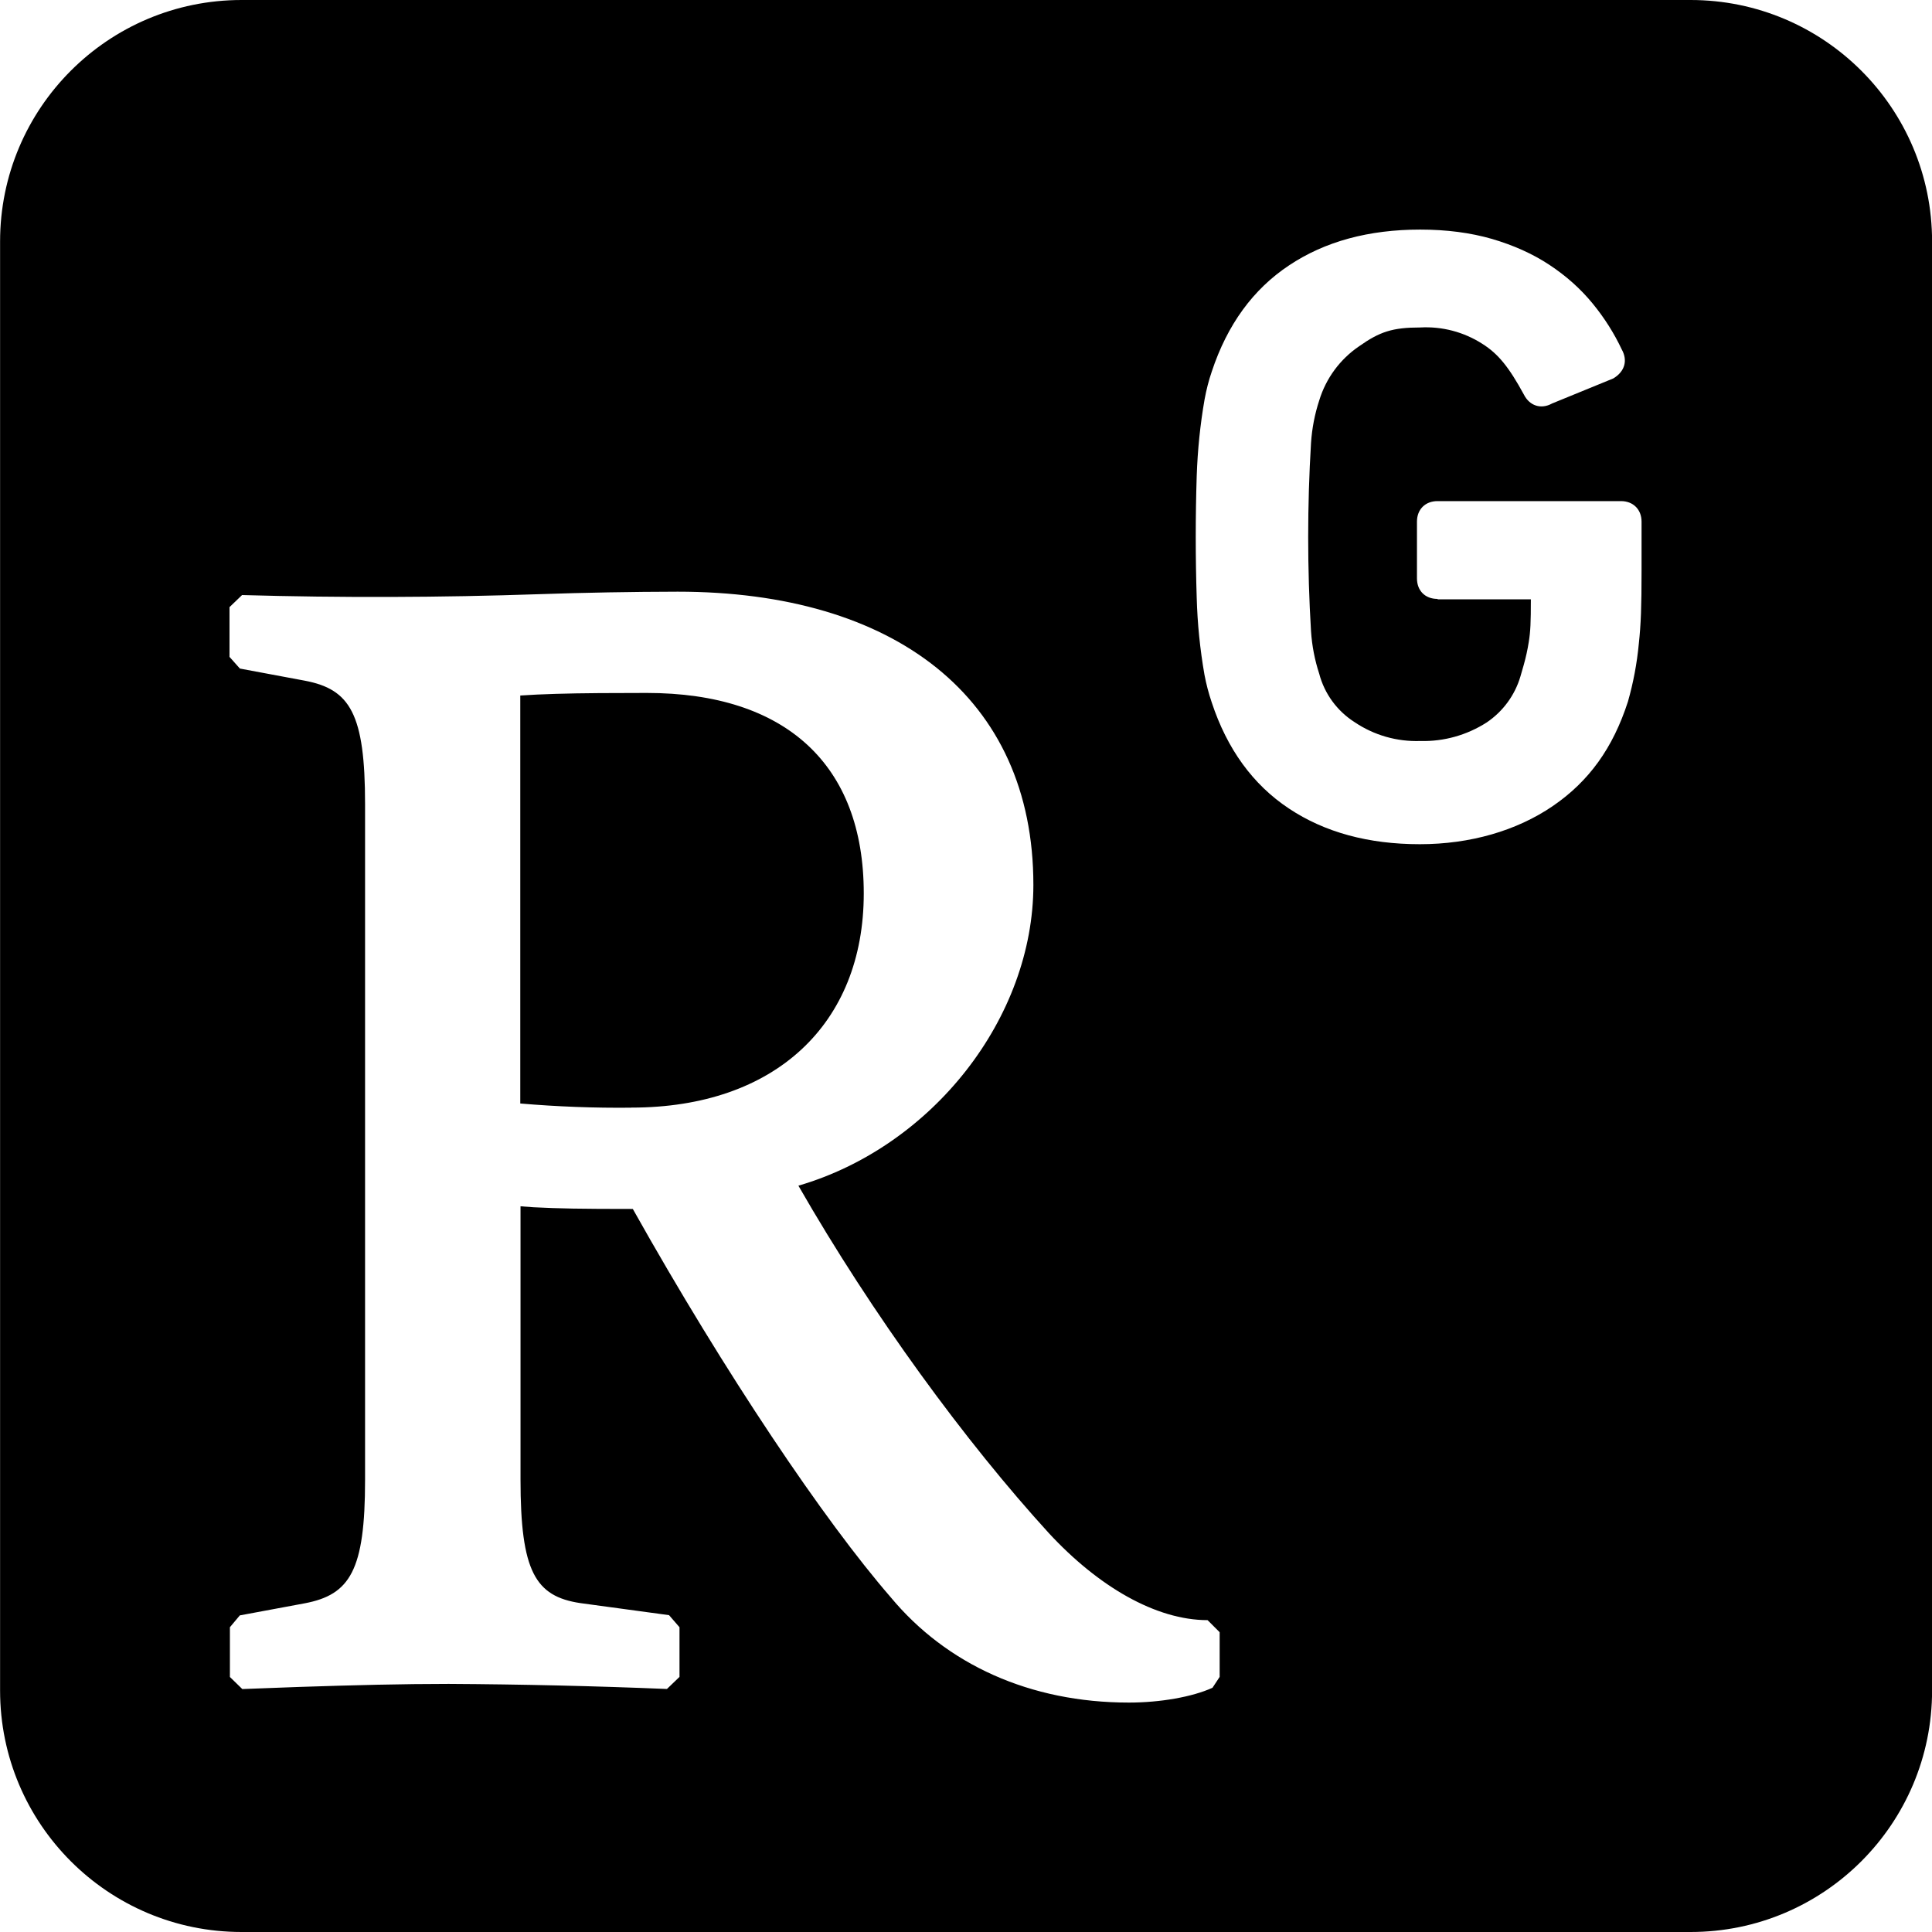
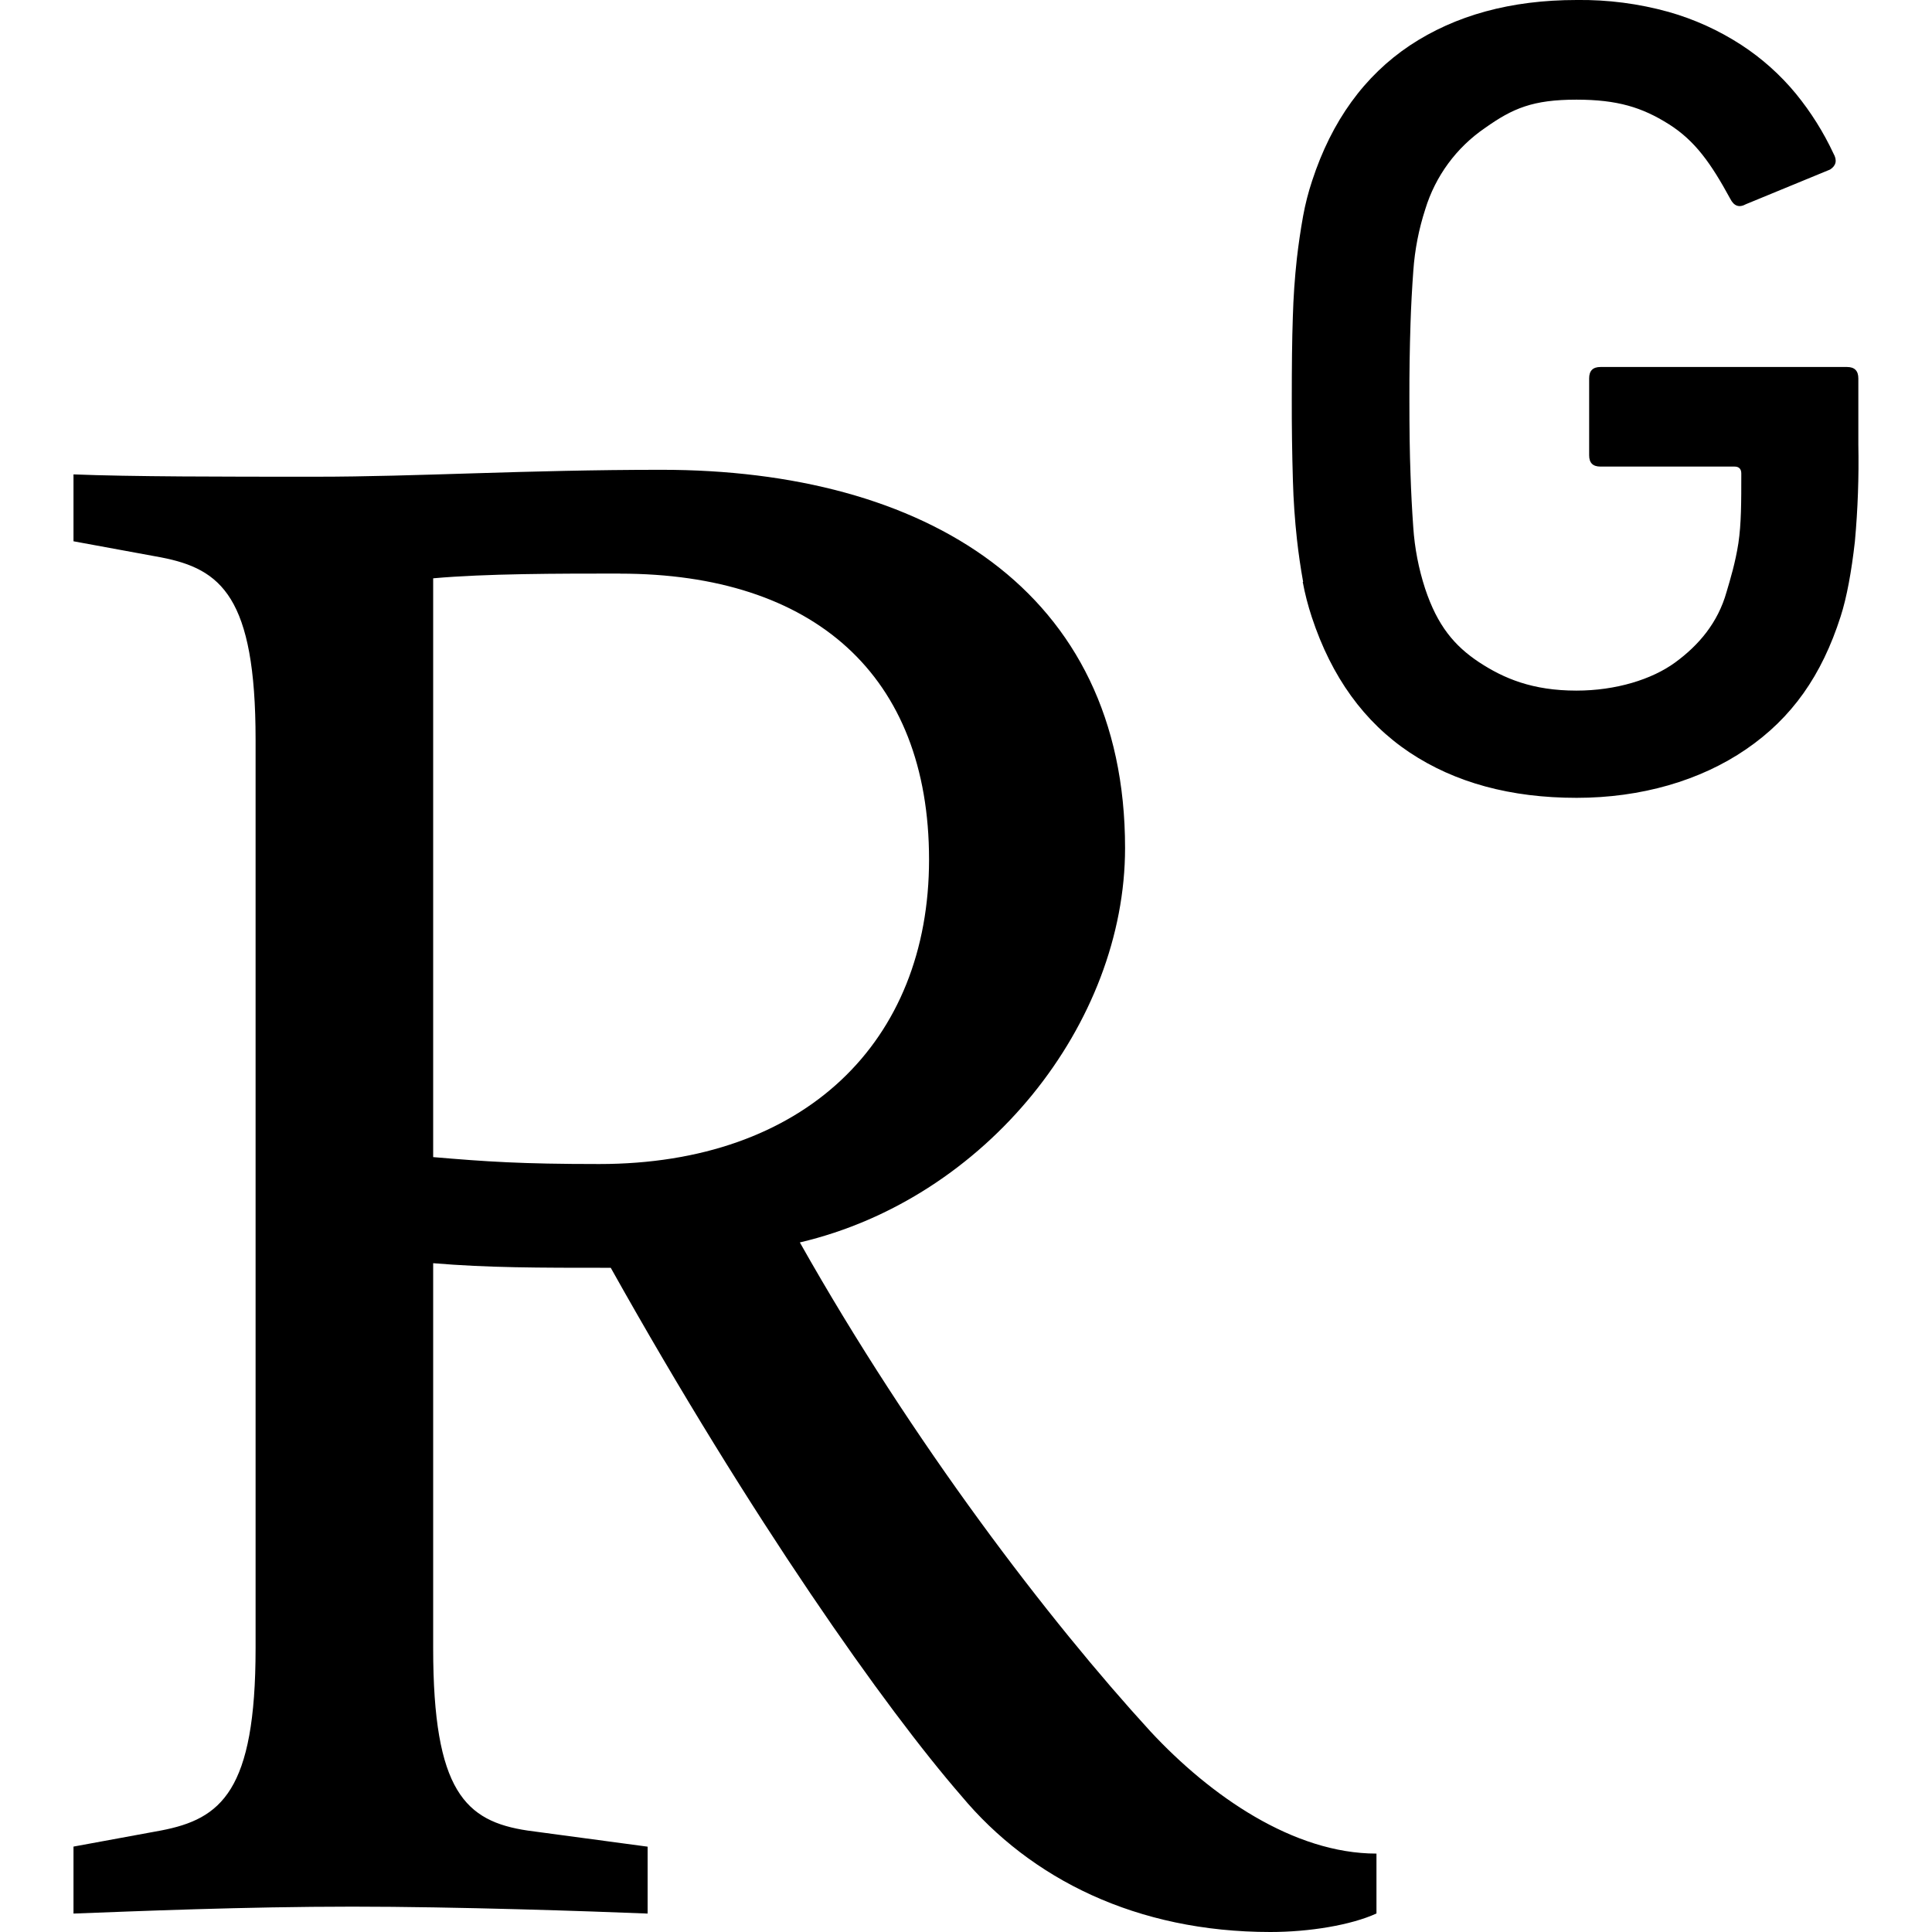
<svg xmlns="http://www.w3.org/2000/svg" viewBox="0 0 24 24">
-   <path d="M7.843 13.76c-.461.005-.921-.013-1.38-.052V8.64c.263-.018.581-.027.981-.03l.591-.002c1.724 0 2.695.889 2.695 2.49 0 1.622-1.102 2.661-2.886 2.661h-.001zM21.001 0h-18a3 3 0 00-3 3v18a3 3 0 003 3h18a3 3 0 003-3V3a3 3 0 00-3-3zm-5.85 20.831l-.089.135c-.252.115-.653.184-1.038.184-1.23 0-2.266-.474-2.959-1.308-.825-.951-2.051-2.769-3.204-4.824-.664 0-.912-.005-1.233-.021l-.162-.012v3.394c0 1.143.184 1.451.741 1.535l1.104.15.13.15v.617l-.156.15a76.682 76.682 0 00-2.712-.063c-.573 0-1.169.015-1.865.038l-.698.026-.154-.15v-.618l.123-.147.806-.15c.564-.107.75-.409.75-1.533V9.99c0-1.124-.186-1.427-.747-1.534l-.808-.151-.129-.145v-.618l.156-.15c1.231.035 2.463.031 3.693-.011a53.502 53.502 0 011.718-.031c2.683 0 4.419 1.305 4.419 3.642 0 1.65-1.251 3.25-2.919 3.737.921 1.606 2.078 3.184 3.112 4.317.614.663 1.329 1.08 1.971 1.08l.15.15v.555zm5.241-13.745c0 .454-.008.67-.034.91a3.981 3.981 0 01-.135.719c-.186.576-.483.99-.935 1.299-.45.307-1.027.473-1.65.473-.638 0-1.181-.147-1.626-.443-.448-.297-.769-.74-.96-1.32a2.52 2.52 0 01-.09-.344 6.618 6.618 0 01-.096-.953 23.915 23.915 0 010-1.515c.011-.319.043-.638.098-.952.022-.119.051-.233.089-.344.192-.581.513-1.023.961-1.32.445-.297.99-.444 1.628-.444.328 0 .625.039.892.116.266.078.504.184.713.322s.387.297.537.48c.148.18.27.375.362.571.073.13.045.27-.105.36l-.76.311c-.14.078-.282.027-.351-.111-.186-.341-.318-.505-.516-.63a1.296 1.296 0 00-.771-.203c-.345 0-.504.053-.759.233a1.256 1.256 0 00-.496.673c-.056.171-.09.348-.102.528a19.435 19.435 0 000 2.34c.012.18.046.357.102.528.065.248.222.462.438.6.241.163.527.245.818.235.292.008.579-.073.825-.231.201-.136.349-.337.418-.57l.042-.146c.026-.093.047-.188.062-.284.021-.13.026-.24.026-.529H17.86l-.003-.005c-.153 0-.255-.102-.255-.255V6.48c0-.151.102-.255.255-.255h2.28c.151 0 .255.104.255.255v.606z" />
+   <path d="M19.586 0c-.818 0-1.508.19-2.073.565-.563.377-.97.936-1.213 1.68a3.193 3.193 0 00-.112.437 8.365 8.365 0 00-.078.53 9 9 0 00-.05.727c-.01.282-.013.621-.013 1.016a31.121 31.123 0 00.014 1.017 9 9 0 00.05.727 7.946 7.946 0 00.077.53h-.005a3.334 3.334 0 00.113.438c.245.743.65 1.303 1.214 1.68.565.376 1.256.564 2.075.564.8 0 1.536-.213 2.105-.603.57-.39.94-.916 1.175-1.65.076-.235.135-.558.177-.93a10.9 10.9 0 00.043-1.207v-.82c0-.095-.047-.142-.14-.142h-3.064c-.094 0-.14.047-.14.141v.956c0 .094.046.14.14.14h1.666c.056 0 .084.03.084.086 0 .36 0 .62-.036.865-.038.244-.1.447-.147.606-.108.385-.348.664-.638.876-.29.212-.738.35-1.227.35-.545 0-.901-.15-1.21-.353-.306-.203-.517-.454-.67-.915a3.136 3.136 0 01-.147-.762 17.366 17.367 0 01-.034-.656c-.01-.26-.014-.572-.014-.939a26.401 26.403 0 01.014-.938 15.821 15.822 0 01.035-.656 3.19 3.19 0 01.148-.76 1.89 1.89 0 01.742-1.01c.344-.244.593-.352 1.137-.352.508 0 .815.096 1.144.303.33.207.528.492.764.925.047.094.111.118.198.07l1.044-.43c.075-.048.09-.115.042-.199a3.549 3.549 0 00-.466-.742 3 3 0 00-.679-.607 3.313 3.313 0 00-.903-.41A4.068 4.068 0 0019.586 0zM8.217 5.836c-1.69 0-3.036.086-4.297.086-1.146 0-2.291 0-3.007-.029v.831l1.088.2c.744.144 1.174.488 1.174 2.264v11.288c0 1.777-.43 2.12-1.174 2.263l-1.088.2v.832c.773-.029 2.12-.086 3.465-.086 1.29 0 2.951.057 3.667.086v-.831l-1.49-.2c-.773-.115-1.174-.487-1.174-2.264v-4.784c.688.057 1.29.057 2.206.057 1.748 3.123 3.41 5.472 4.355 6.56.86 1.032 2.177 1.691 3.839 1.691.487 0 1.003-.086 1.318-.23v-.744c-1.031 0-2.063-.716-2.808-1.518-1.26-1.376-2.95-3.582-4.355-6.074 2.32-.545 4.04-2.722 4.04-4.9 0-3.208-2.492-4.698-5.758-4.698zm-.515 1.29c2.406 0 3.839 1.26 3.839 3.552 0 2.263-1.547 3.782-4.097 3.782-.974 0-1.404-.03-2.063-.086v-7.19c.66-.059 1.547-.059 2.32-.059z" />
</svg>
